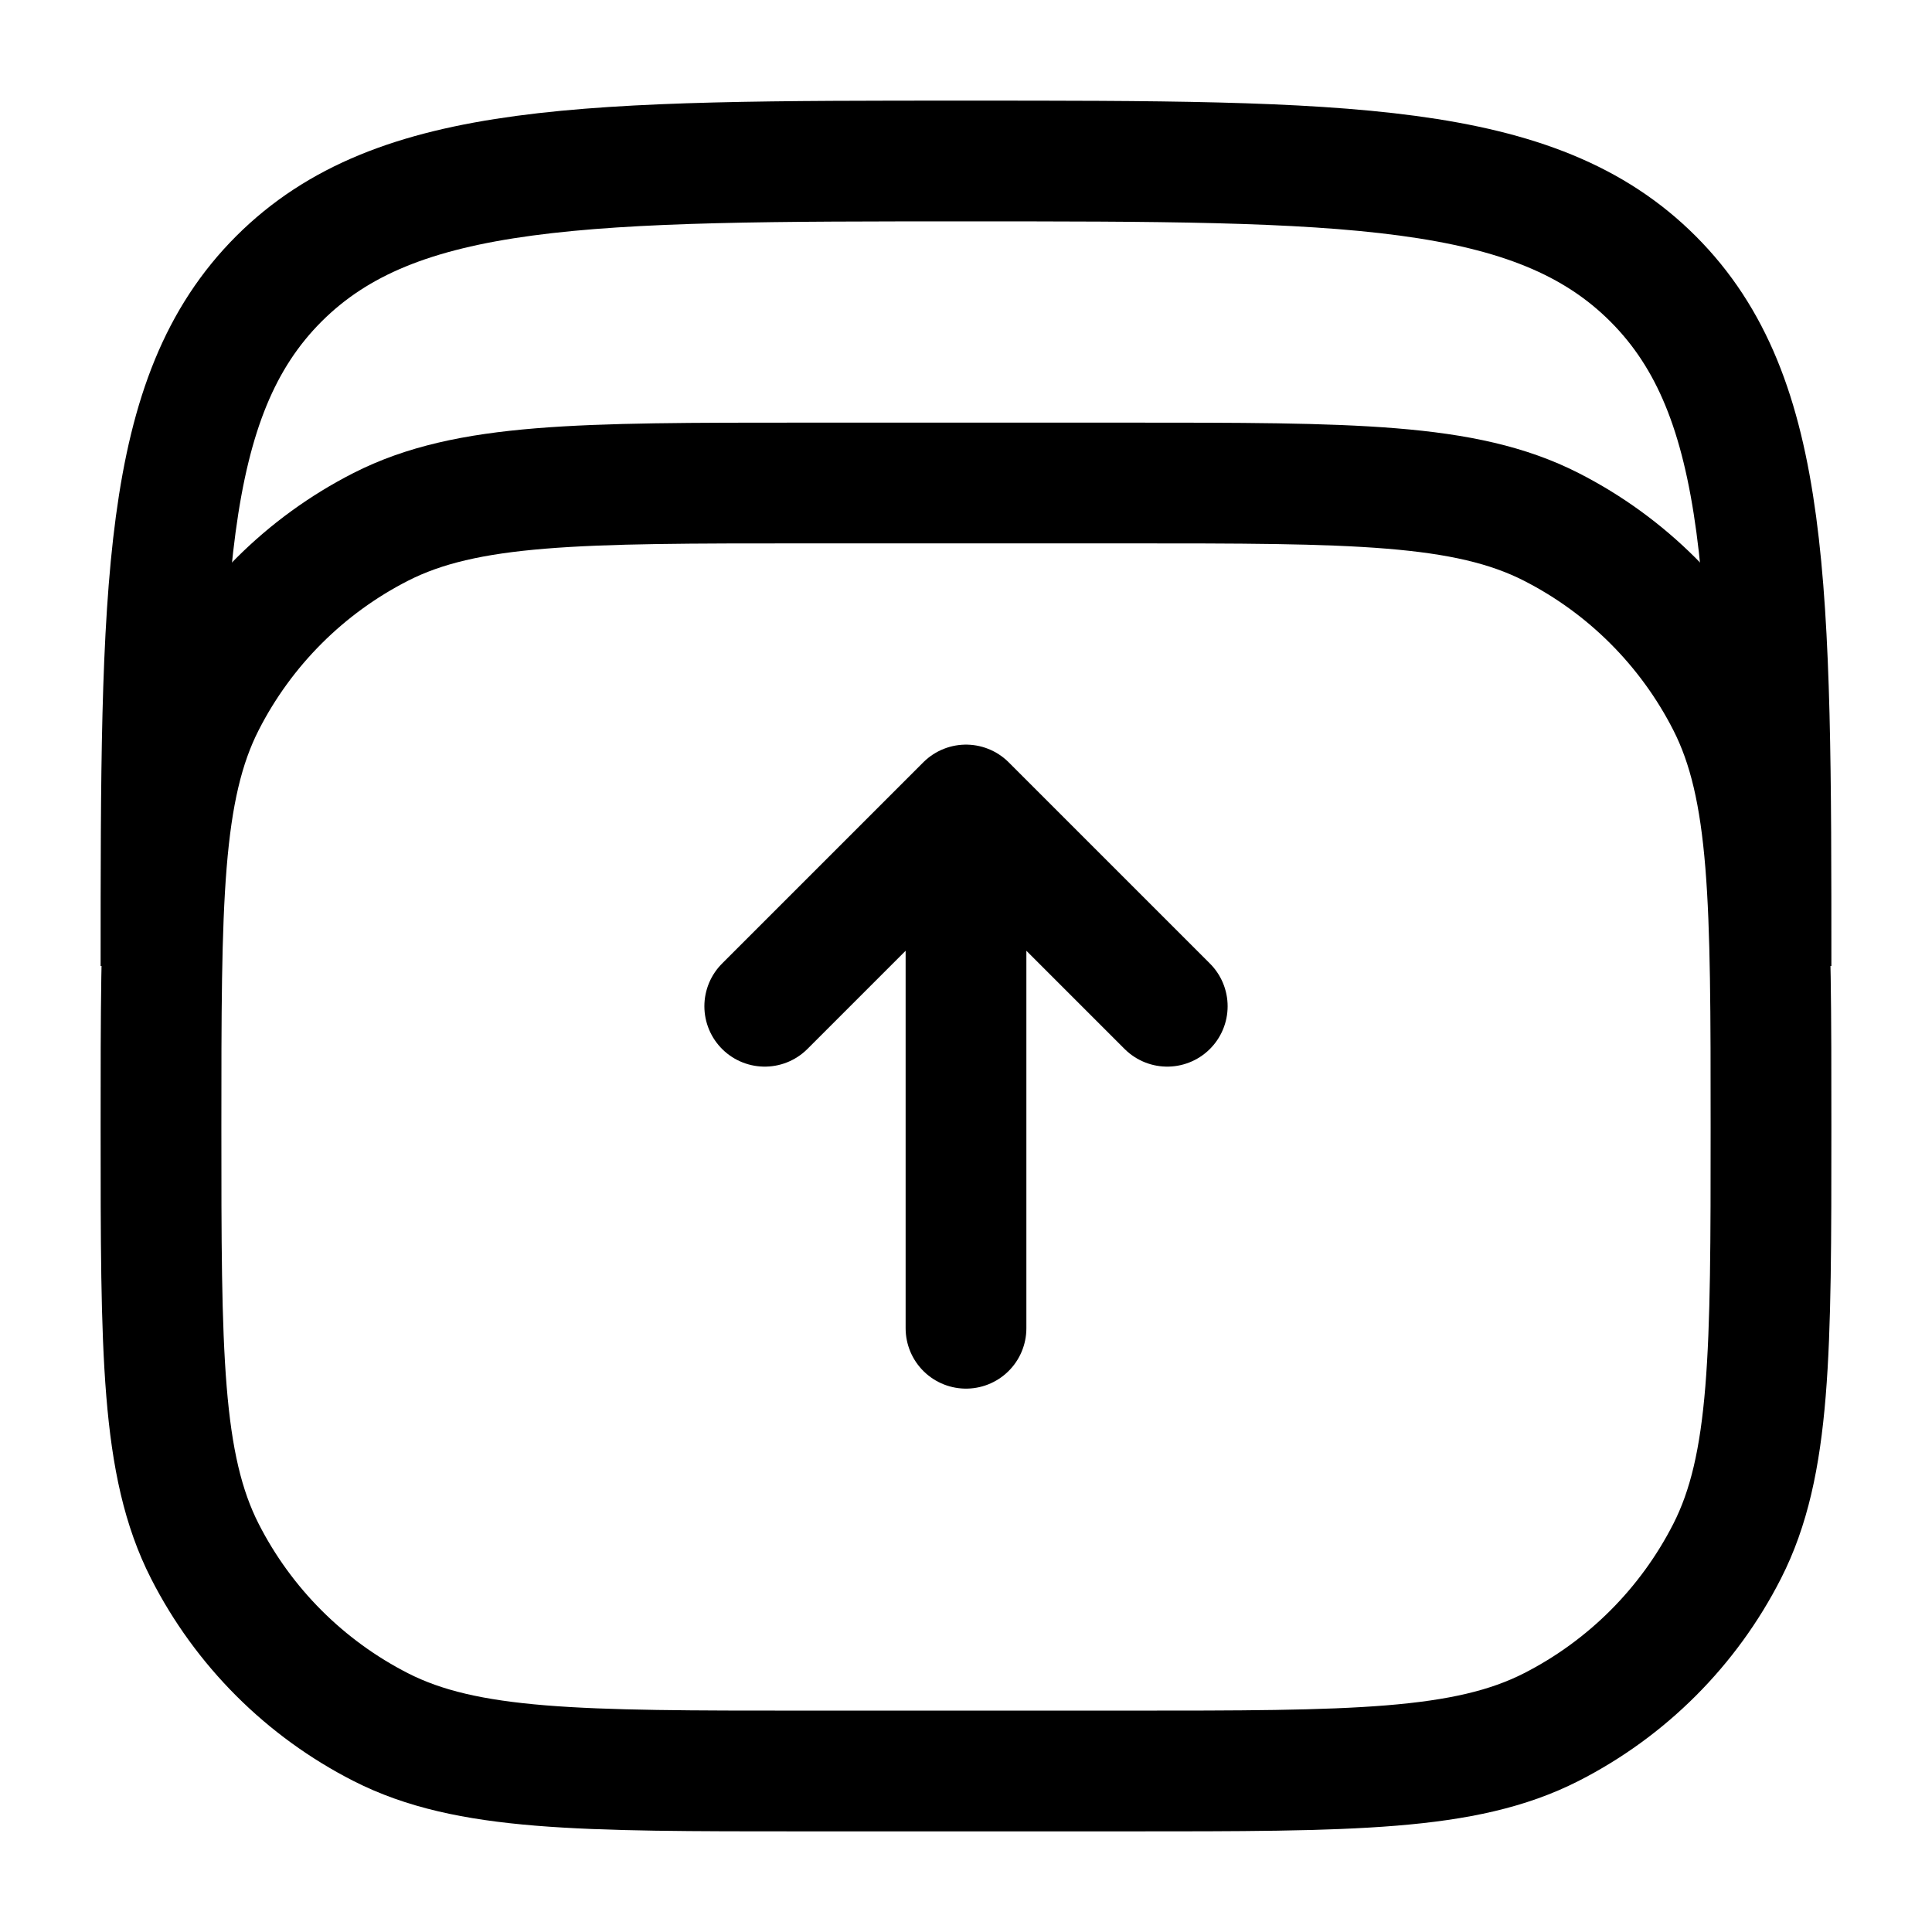
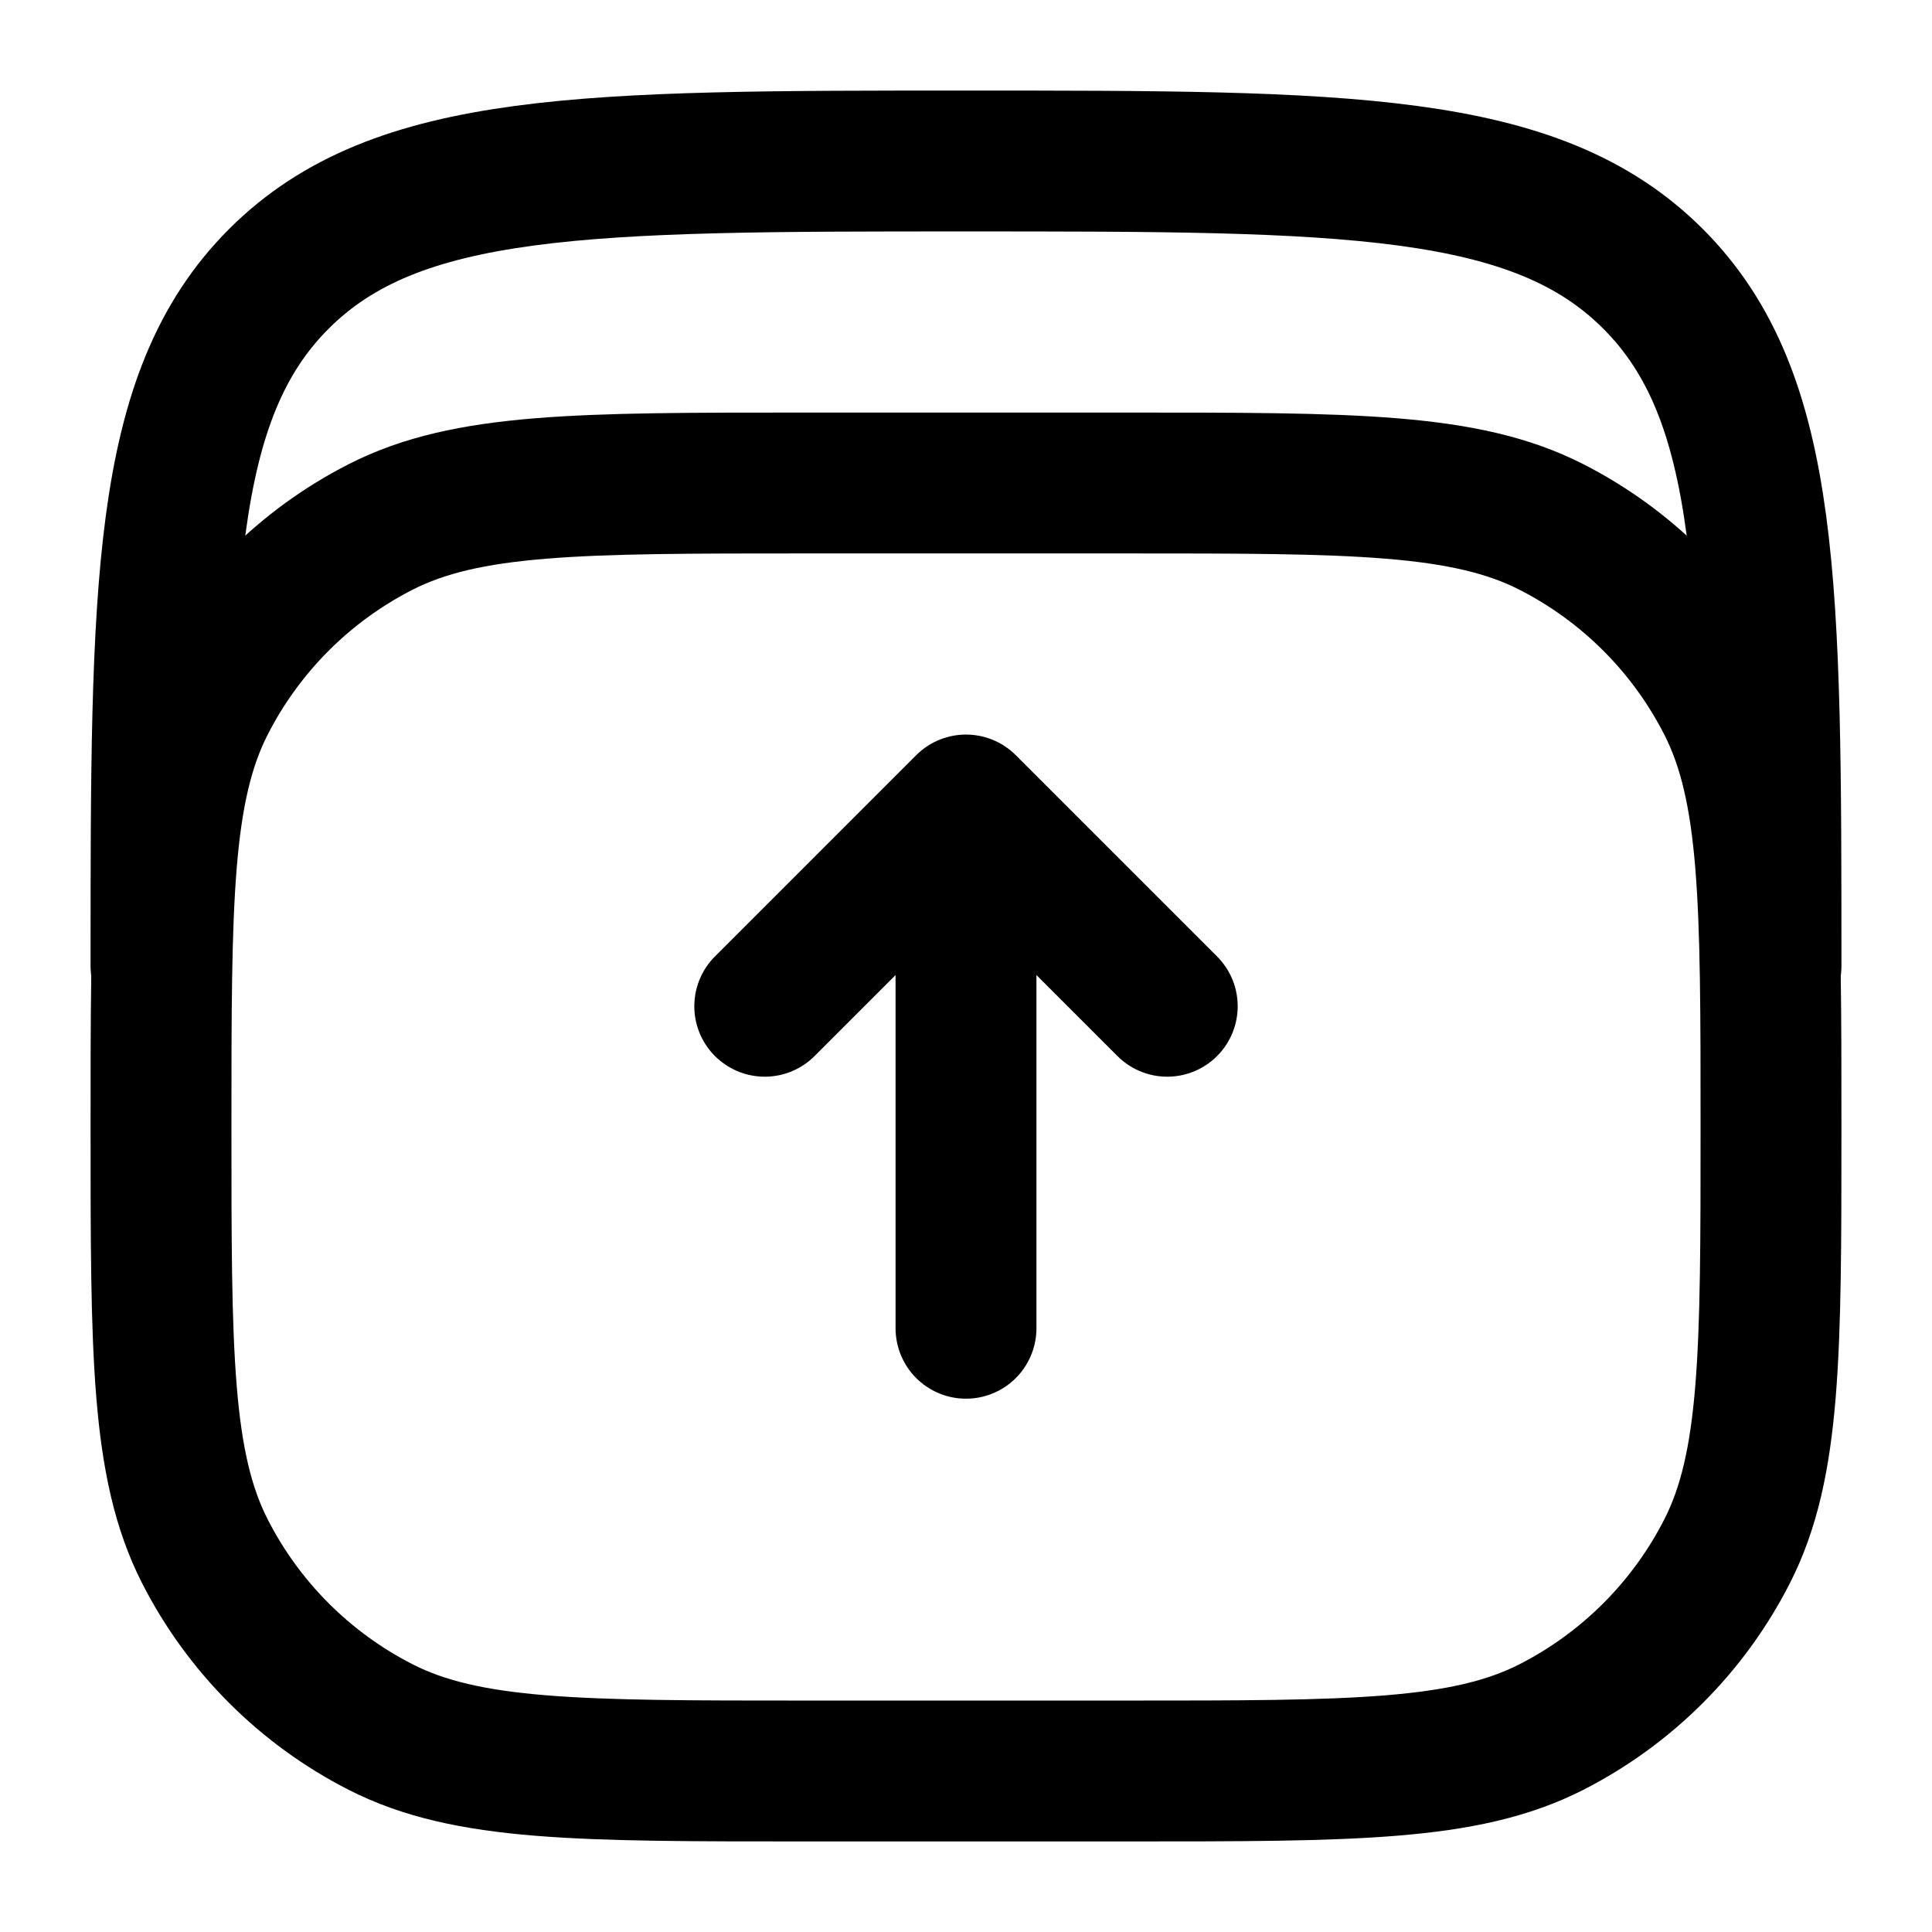
- <svg xmlns="http://www.w3.org/2000/svg" width="1em" height="1em" viewBox="0 0 24 24">
-   <g fill="none" stroke="currentColor" stroke-width="1.5">
+ <svg xmlns="http://www.w3.org/2000/svg" width="1em" height="1em" viewBox="0 0 24 24" stroke-linecap="round" stroke-linejoin="round">
+   <g fill="none" stroke="currentColor" stroke-width="1.75">
    <path d="M2 12c0-4.714 0-7.071 1.464-8.536C4.93 2 7.286 2 12 2s7.071 0 8.535 1.464C22 4.93 22 7.286 22 12" />
    <path d="M2 14c0-2.8 0-4.2.545-5.27A5 5 0 0 1 4.73 6.545C5.8 6 7.2 6 10 6h4c2.8 0 4.2 0 5.27.545a5 5 0 0 1 2.185 2.185C22 9.8 22 11.2 22 14s0 4.2-.545 5.27a5 5 0 0 1-2.185 2.185C18.2 22 16.8 22 14 22h-4c-2.8 0-4.2 0-5.27-.545a5 5 0 0 1-2.185-2.185C2 18.2 2 16.8 2 14Z" />
    <path stroke-linecap="round" stroke-linejoin="round" d="M12 16.5V10m0 0l-2.5 2.5M12 10l2.5 2.5" />
  </g>
</svg>
